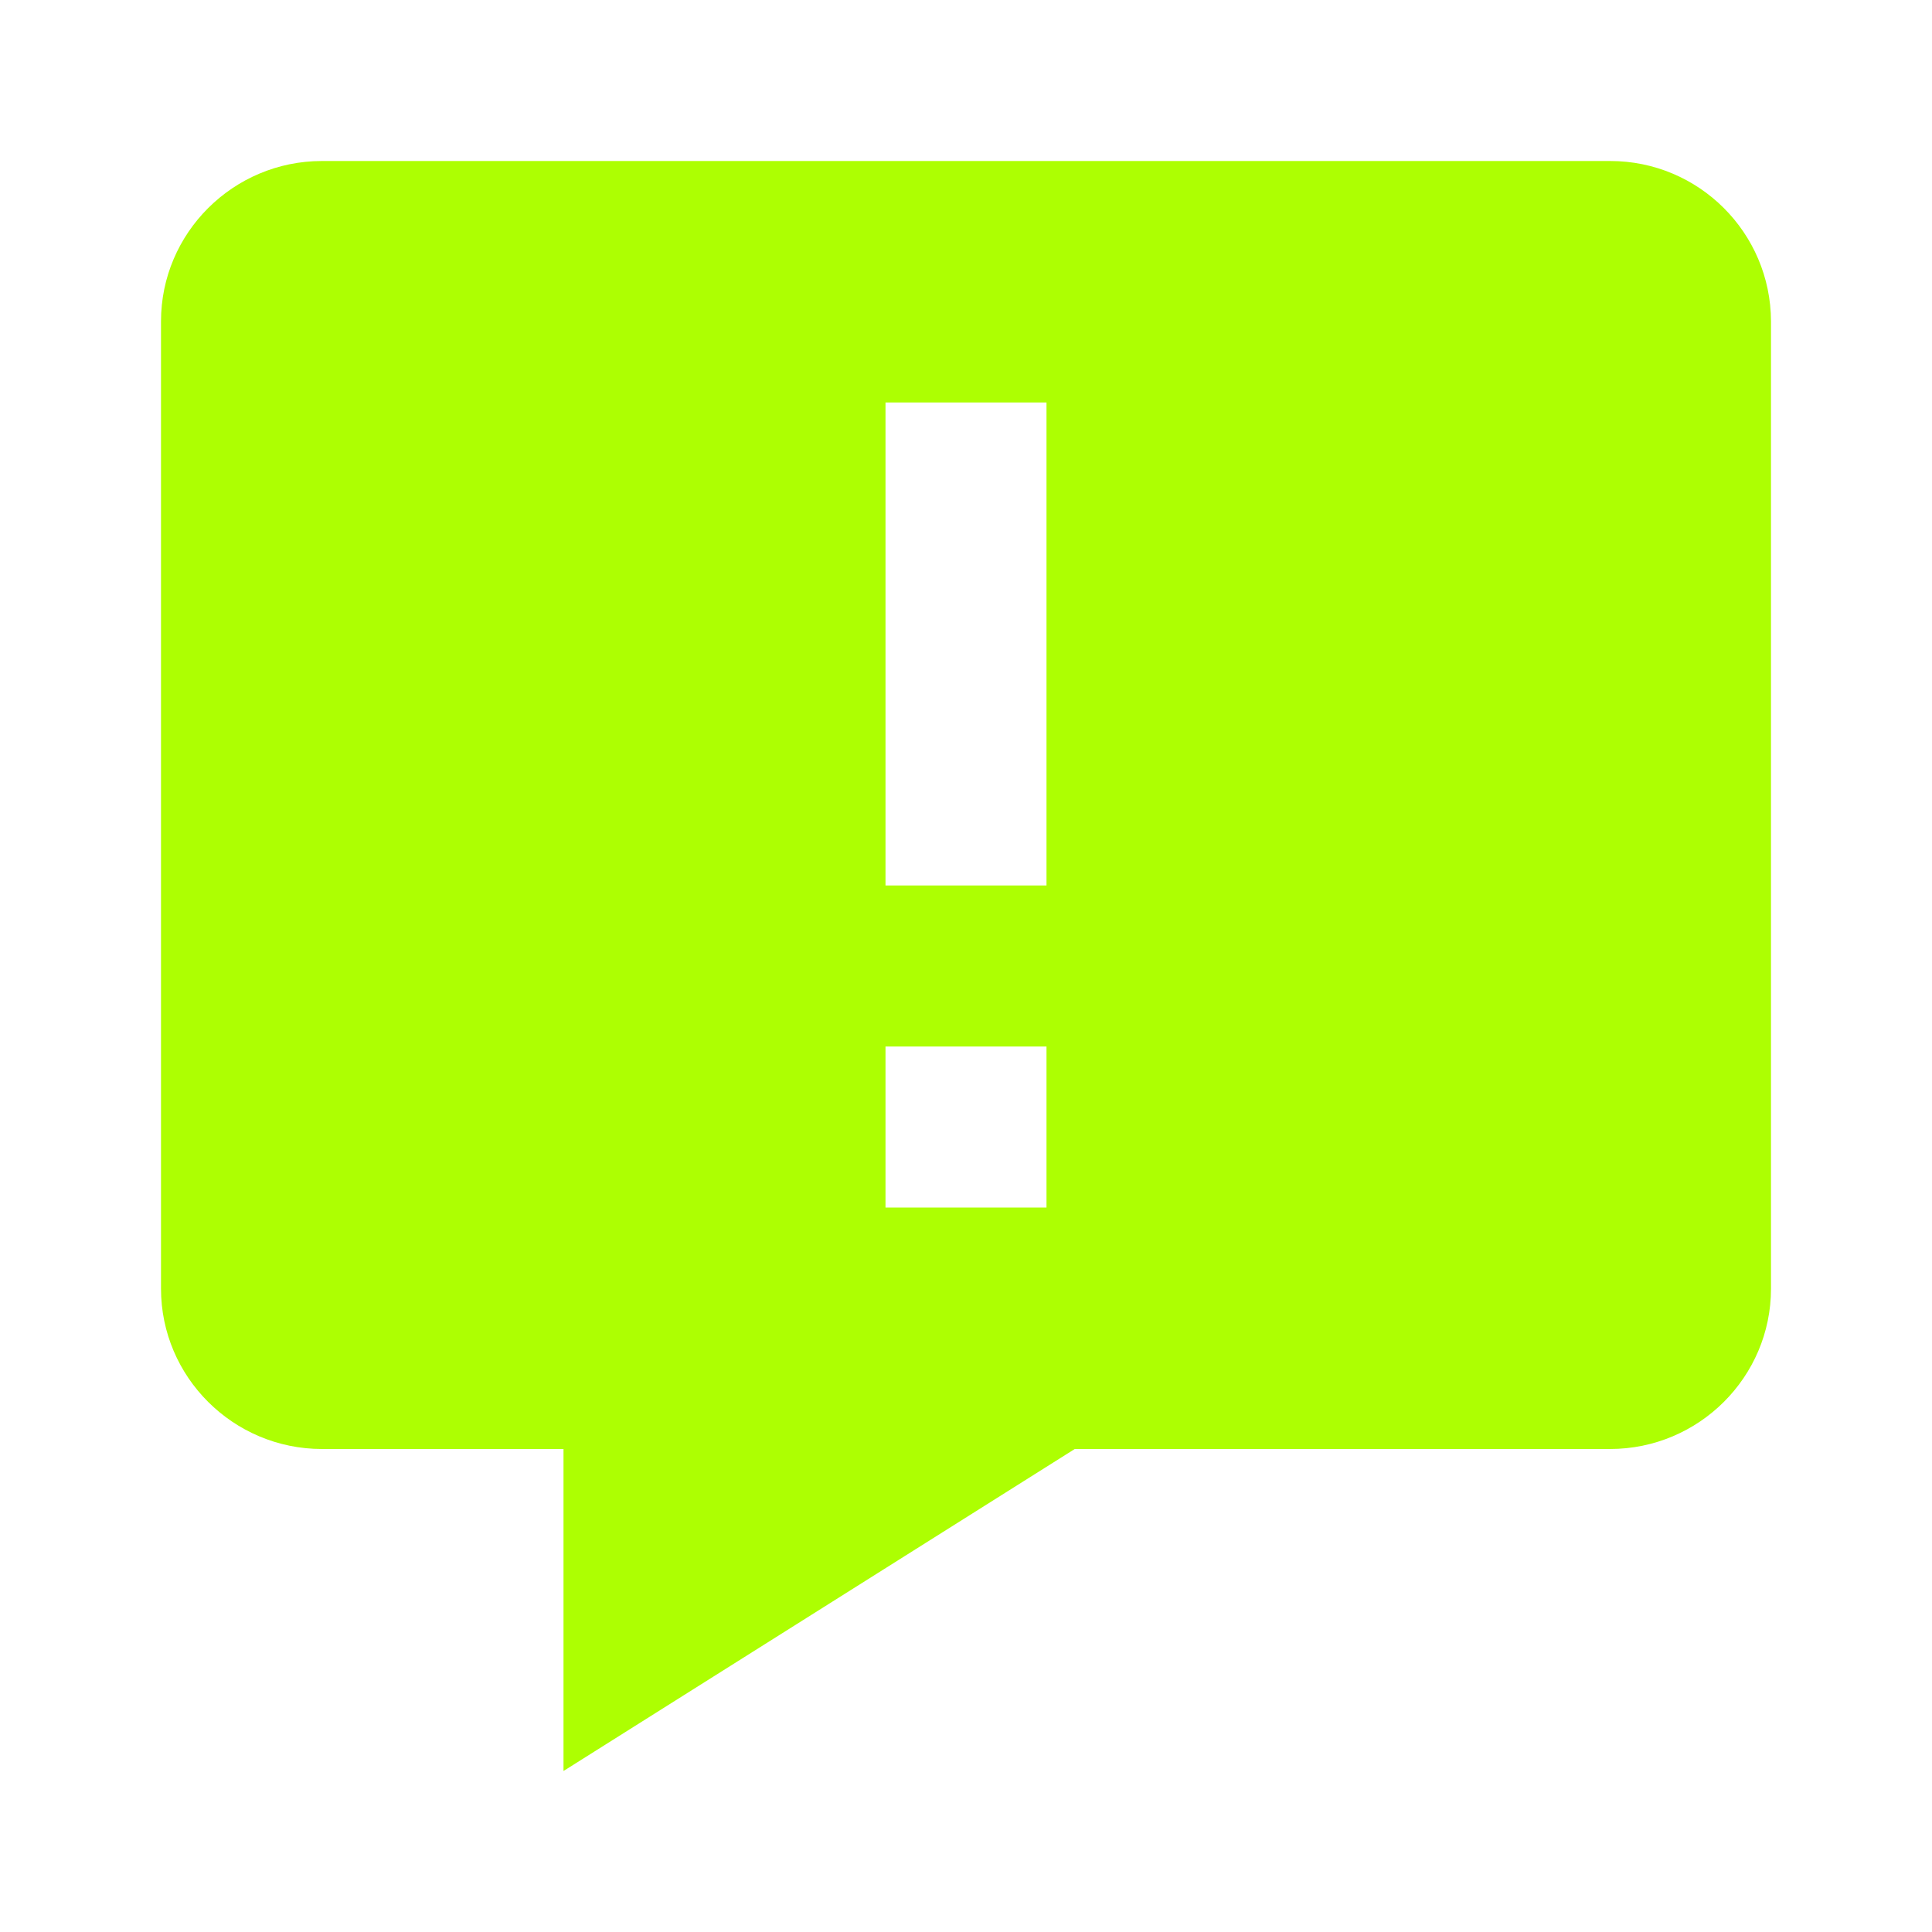
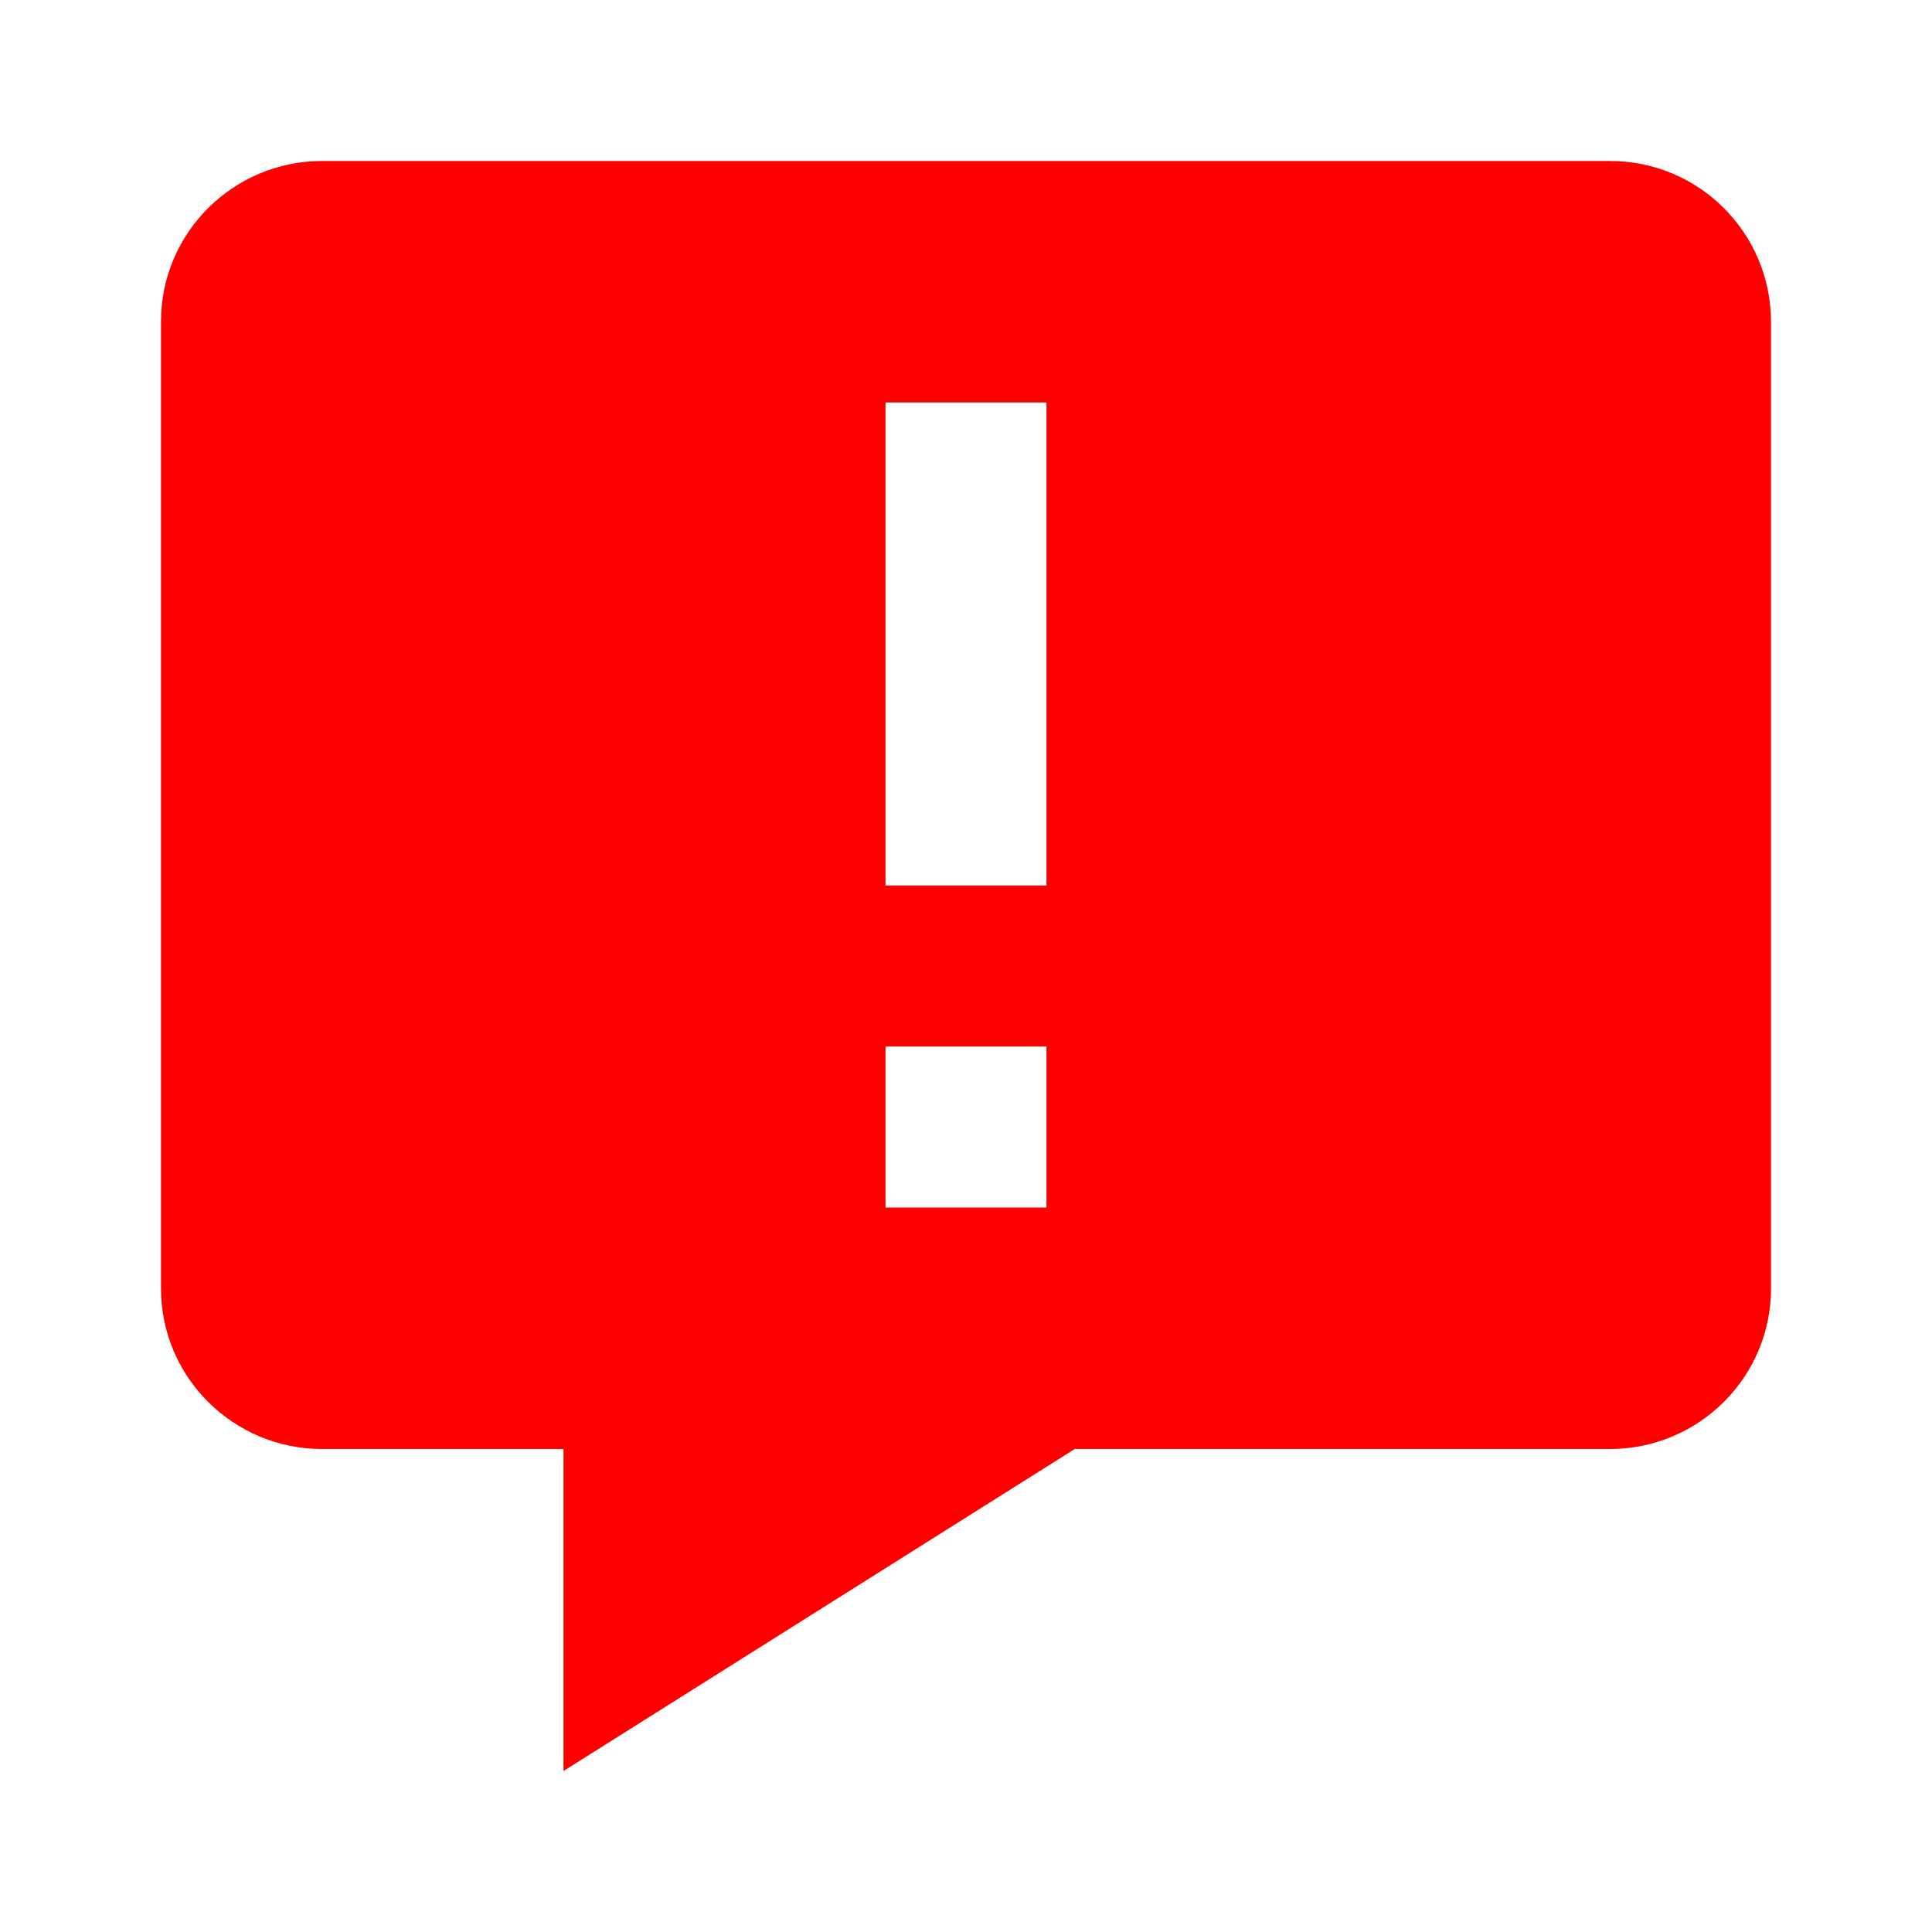
<svg xmlns="http://www.w3.org/2000/svg" width="24px" height="24px" viewBox="0 0 24 24">
-   <path fill="#ADFF02" d="M20 2H4c-1.103 0-2 .894-2 1.992v12.016C2 17.106 2.897 18 4 18h3v4l6.351-4H20c1.103 0 2-.894 2-1.992V3.992A1.998 1.998 0 0 0 20 2zm-7 13h-2v-2h2v2zm0-4h-2V5h2v6z" />
+   <path fill="#ff0000" d="M20 2H4c-1.103 0-2 .894-2 1.992v12.016C2 17.106 2.897 18 4 18h3v4l6.351-4H20c1.103 0 2-.894 2-1.992V3.992A1.998 1.998 0 0 0 20 2zm-7 13h-2v-2h2v2zm0-4h-2V5h2v6z" />
</svg>
